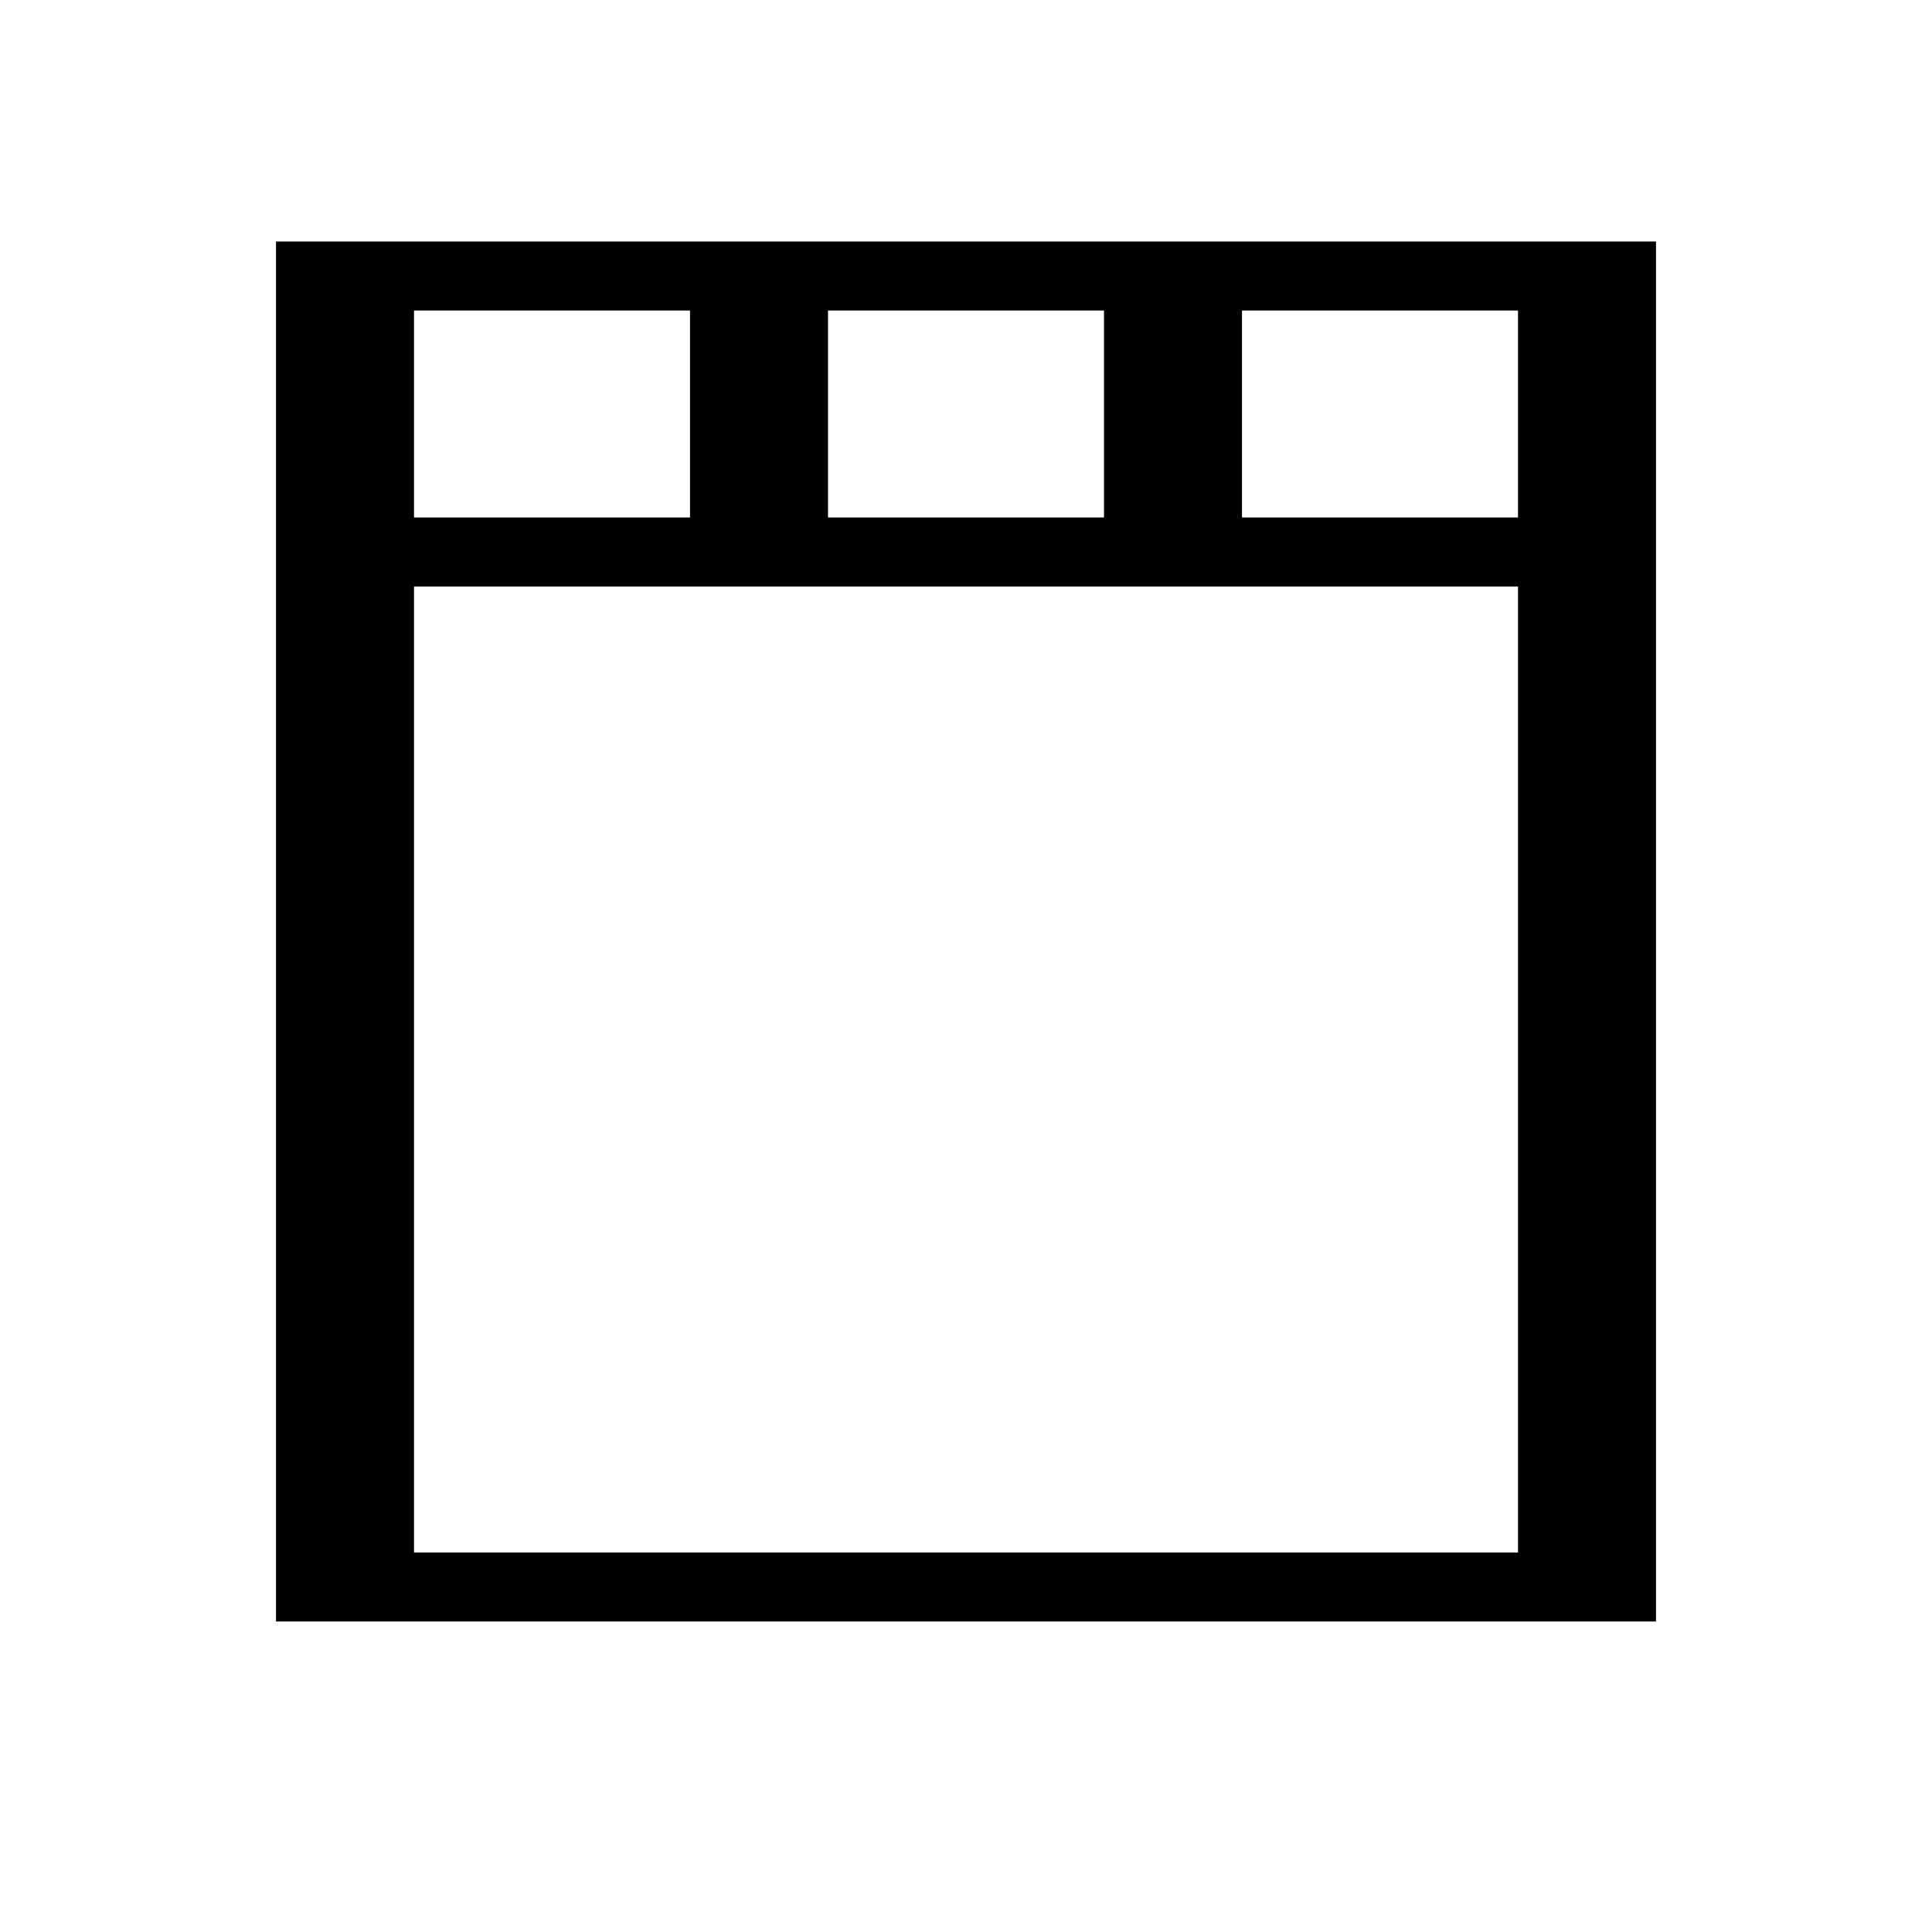
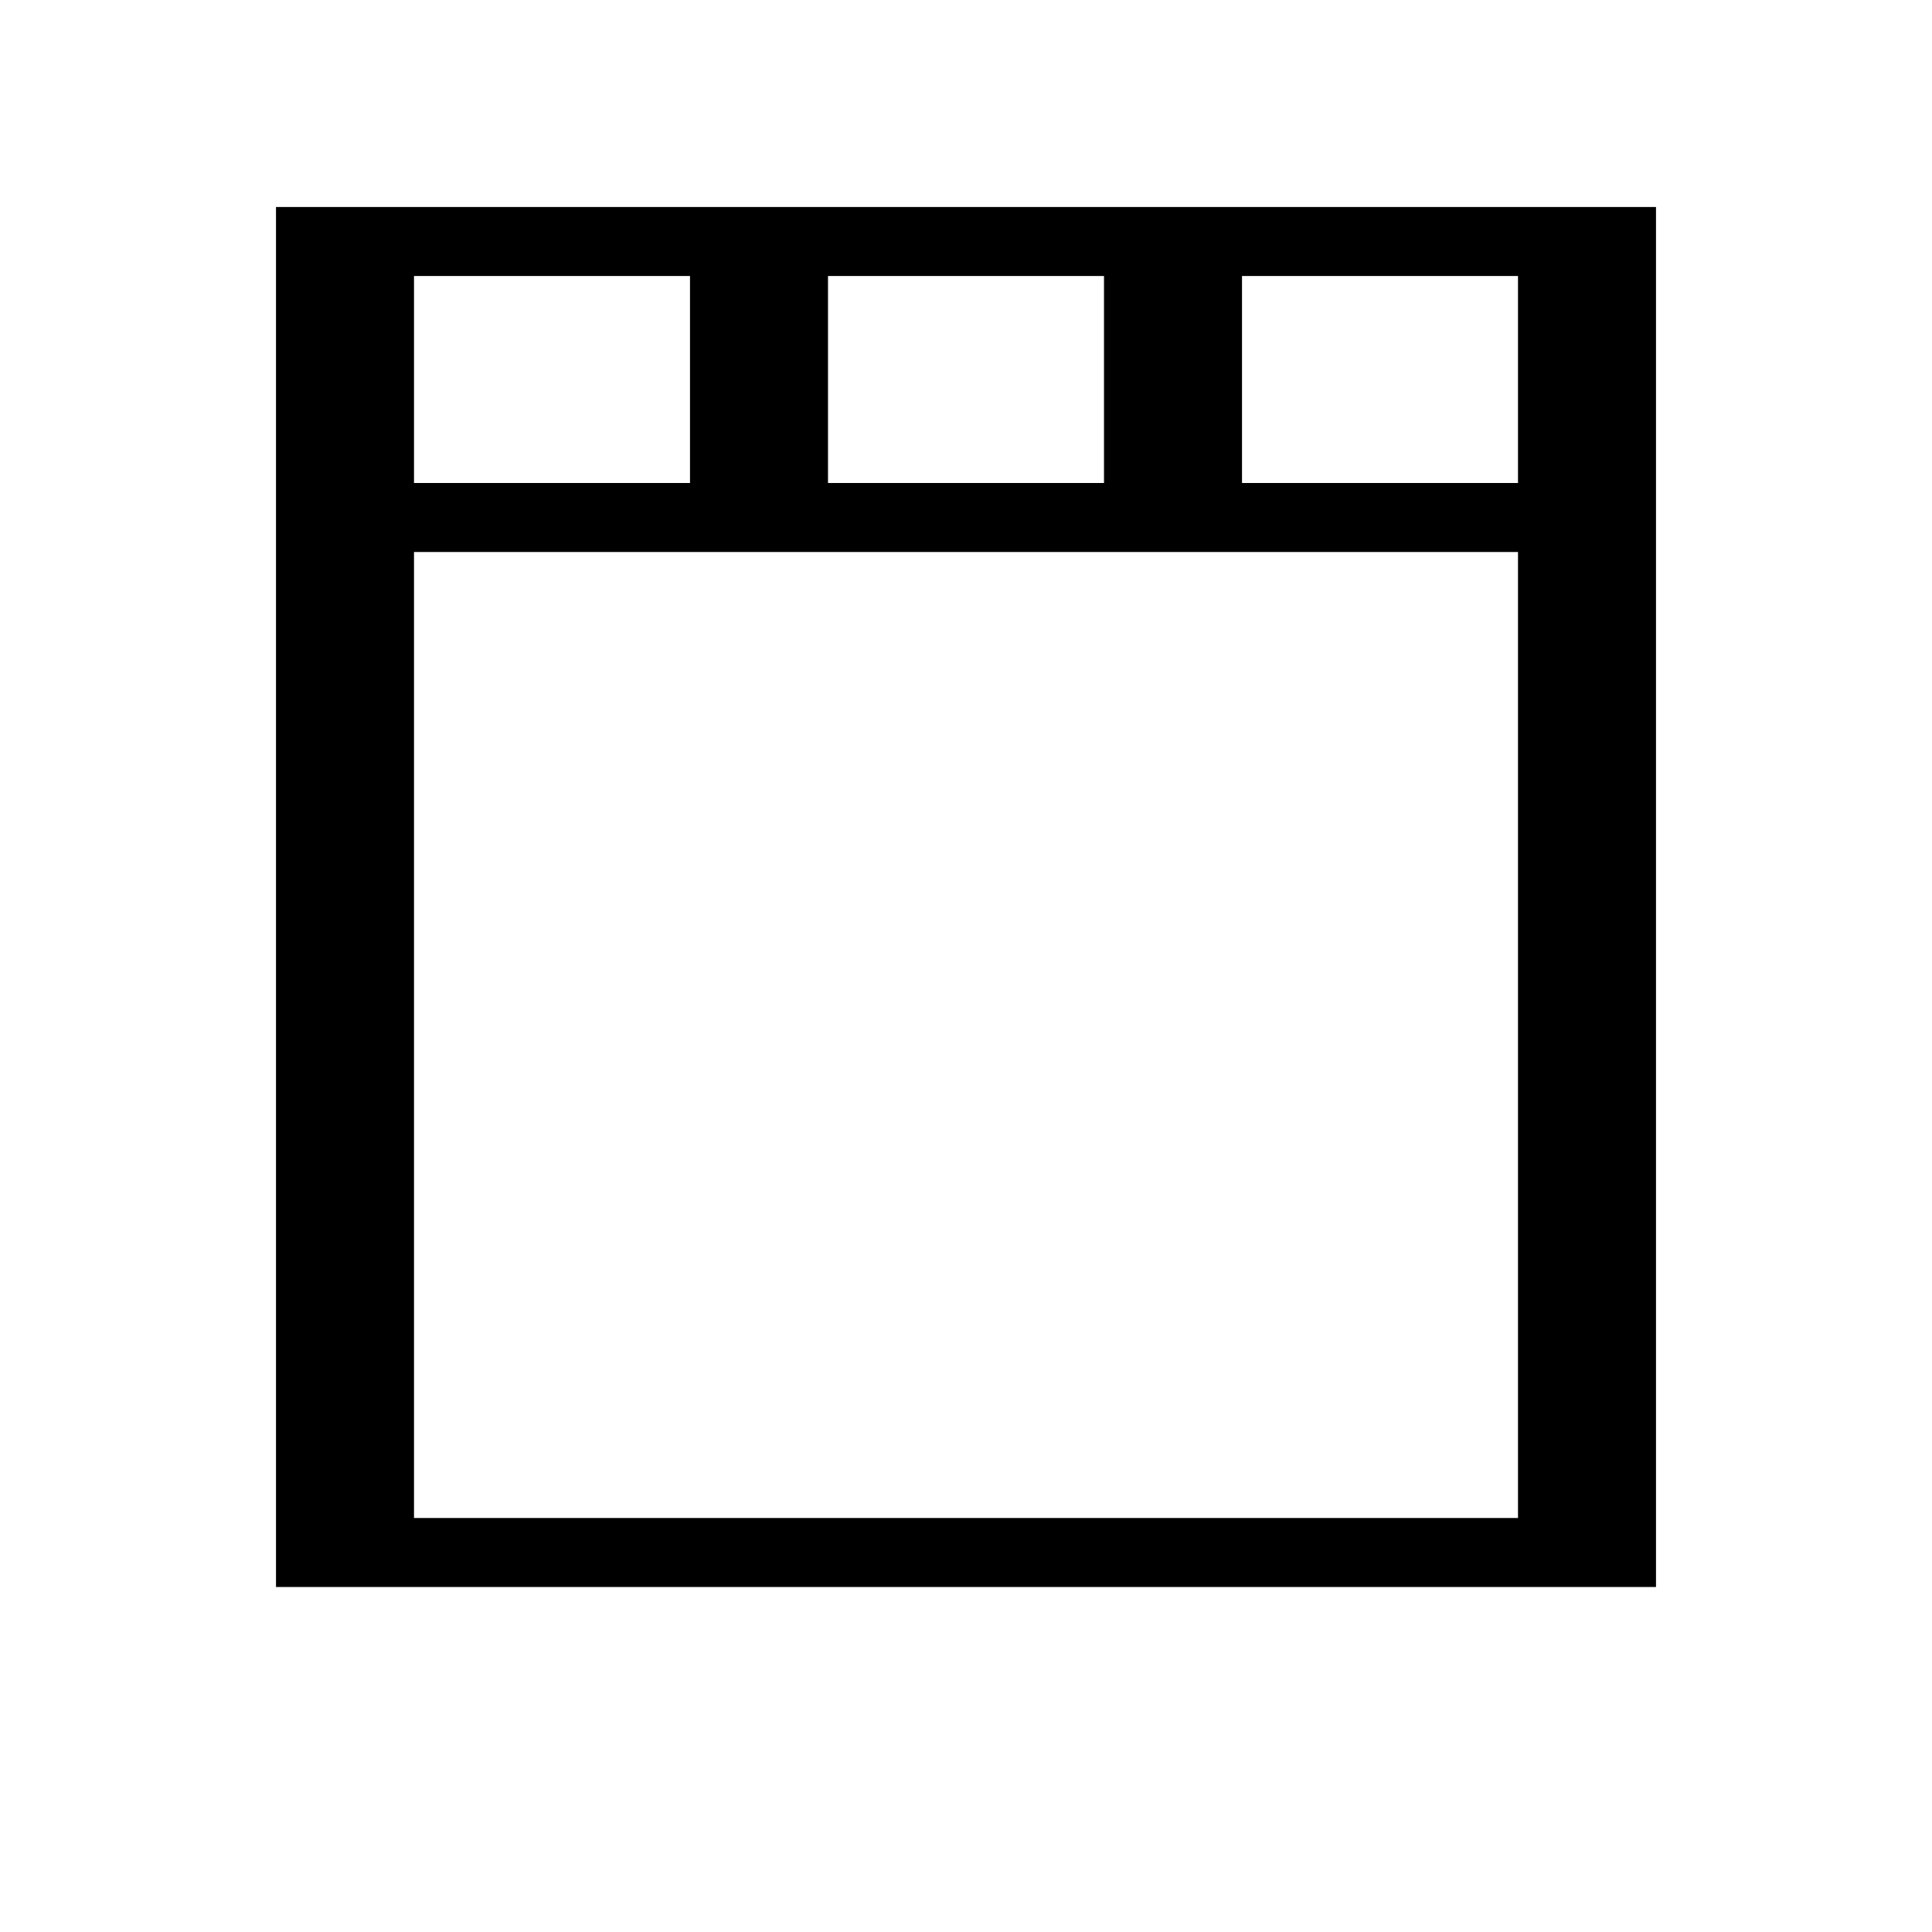
- <svg xmlns="http://www.w3.org/2000/svg" viewBox="0 0 28 28">
+ <svg xmlns="http://www.w3.org/2000/svg" viewBox="0 0.5 28 28">
  <path stroke="currentColor" d="M4 4h20M4 5h2M10 5h2M16 5h2M22 5h2M4 6h2M10 6h2M16 6h2M22 6h2M4 7h2M10 7h2M16 7h2M22 7h2M4 8h20M4 9h2M22 9h2M4 10h2M22 10h2M4 11h2M22 11h2M4 12h2M22 12h2M4 13h2M22 13h2M4 14h2M22 14h2M4 15h2M22 15h2M4 16h2M22 16h2M4 17h2M22 17h2M4 18h2M22 18h2M4 19h2M22 19h2M4 20h2M22 20h2M4 21h2M22 21h2M4 22h2M22 22h2M4 23h20" />
</svg>
